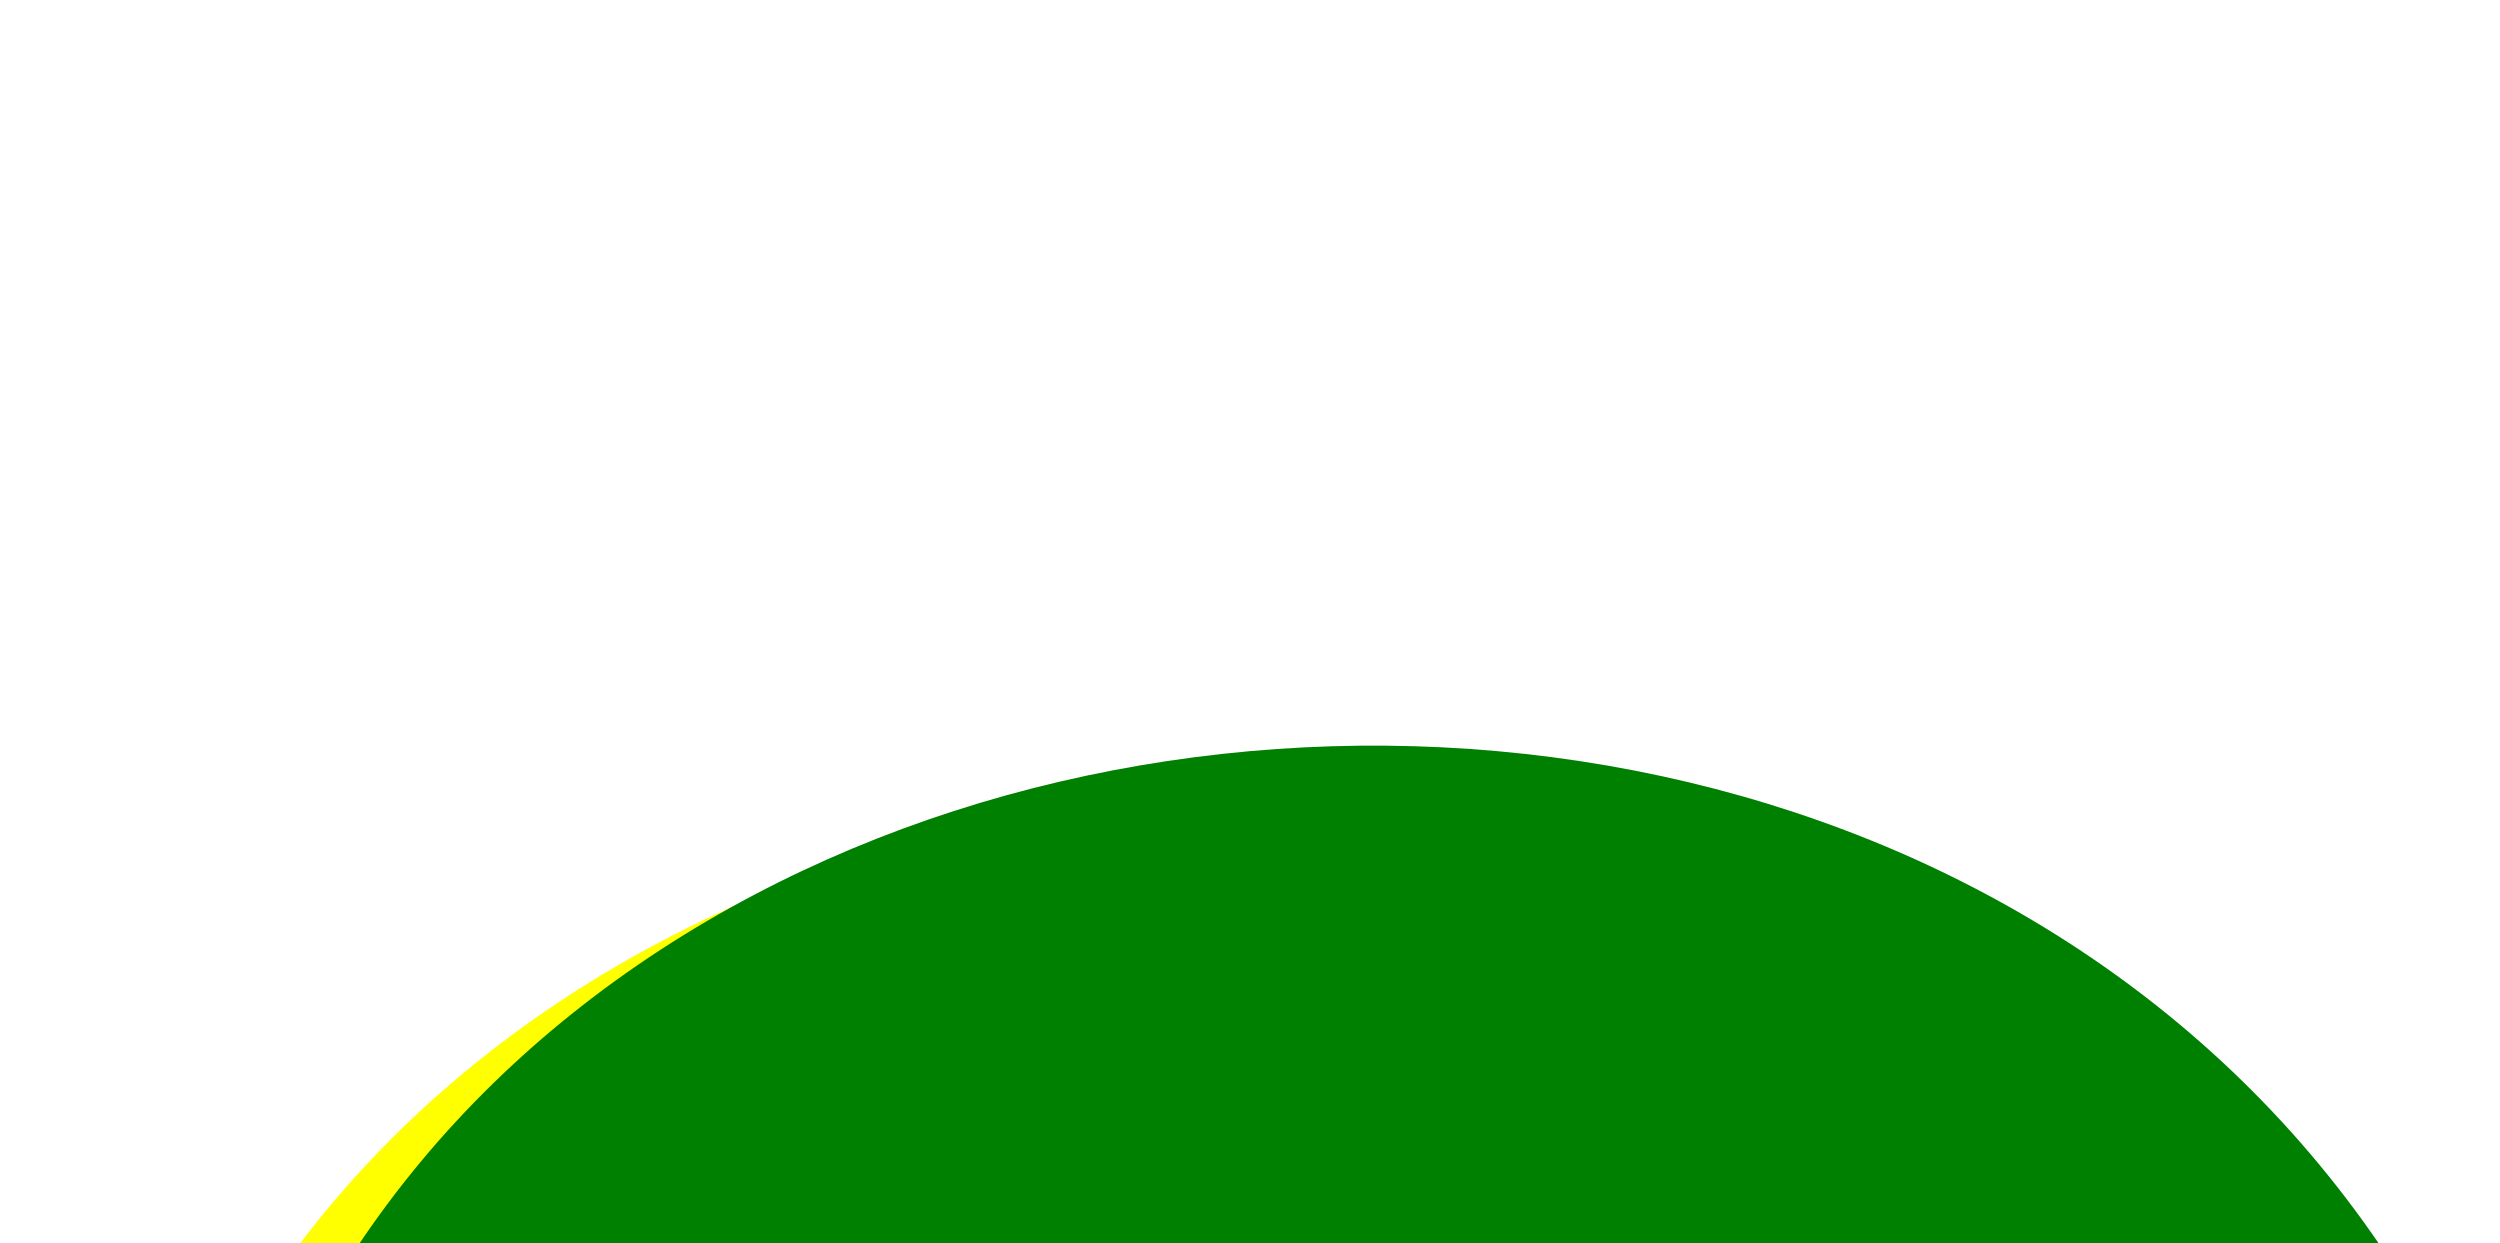
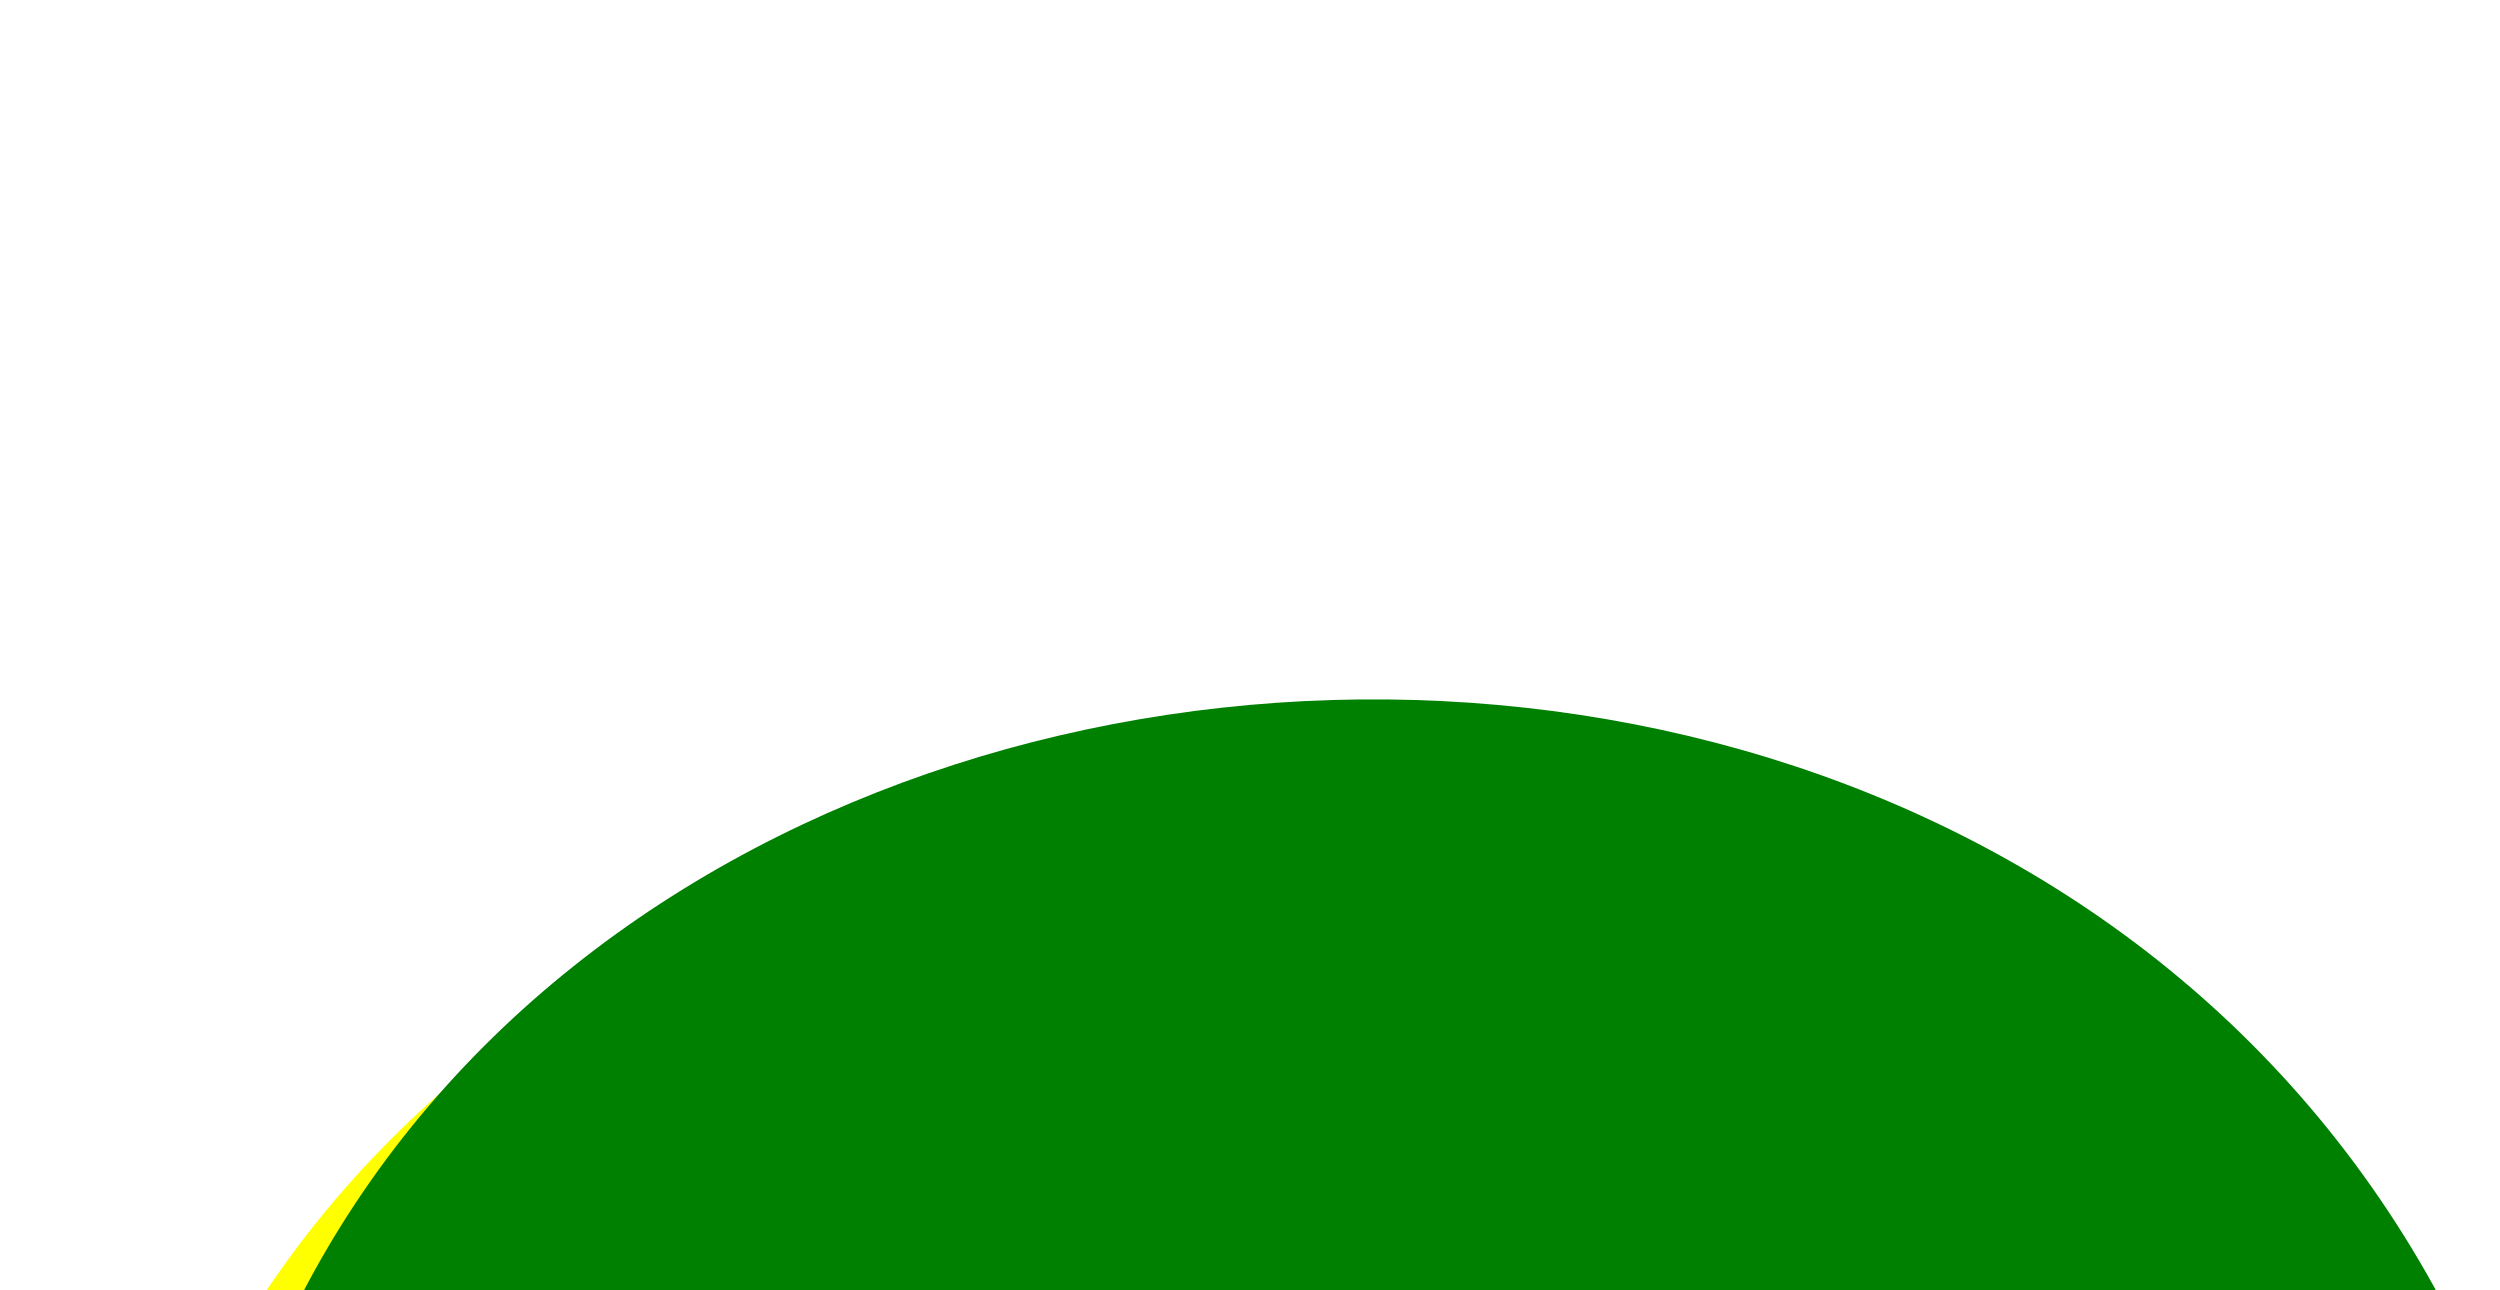
<svg xmlns="http://www.w3.org/2000/svg" version="1.1">
  <path d="M 10 200 c 5 -150 255 -160 260 15" stroke="none" fill="yellow" />
-   <path d="M 20 195 c 5 -150 255 -160 260 15" stroke="none" fill="green" />
+   <path d="M 20 190 c 5 -150 255 -160 260 15" stroke="none" fill="green" />
  <path d="M 270 215 q 25 -5 -10 -20" stroke="none" fill="orange" />
</svg>
